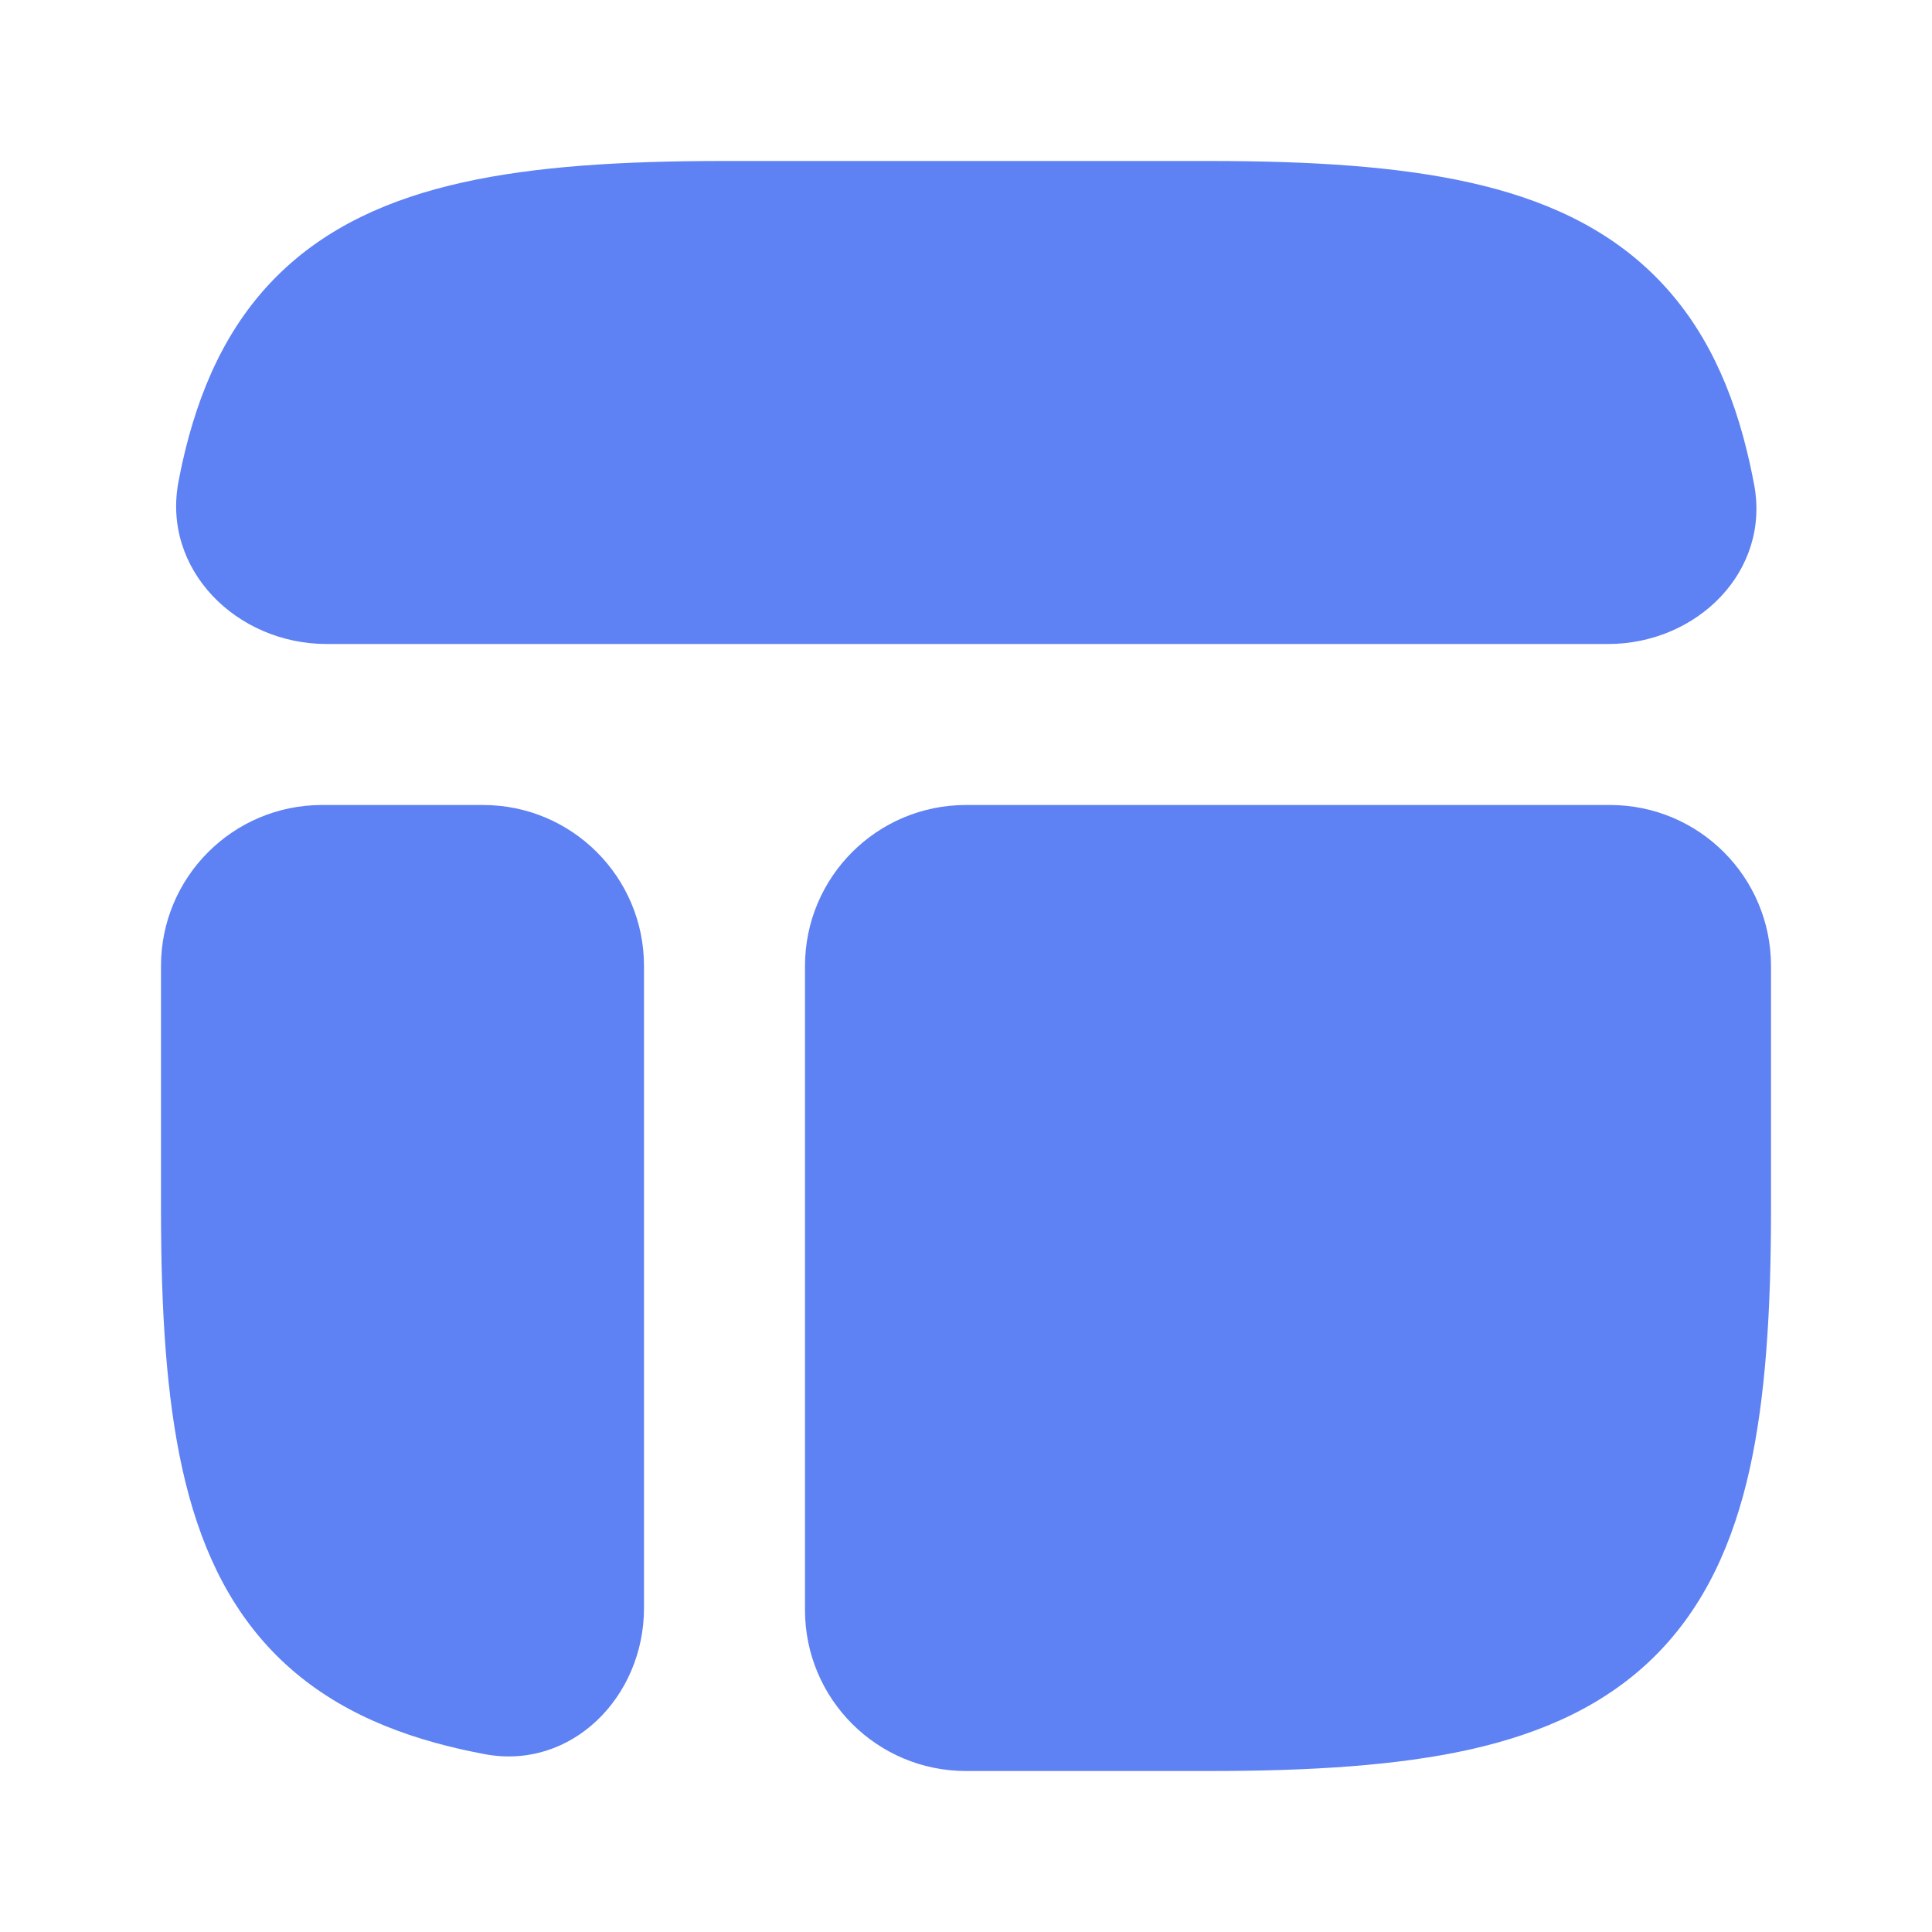
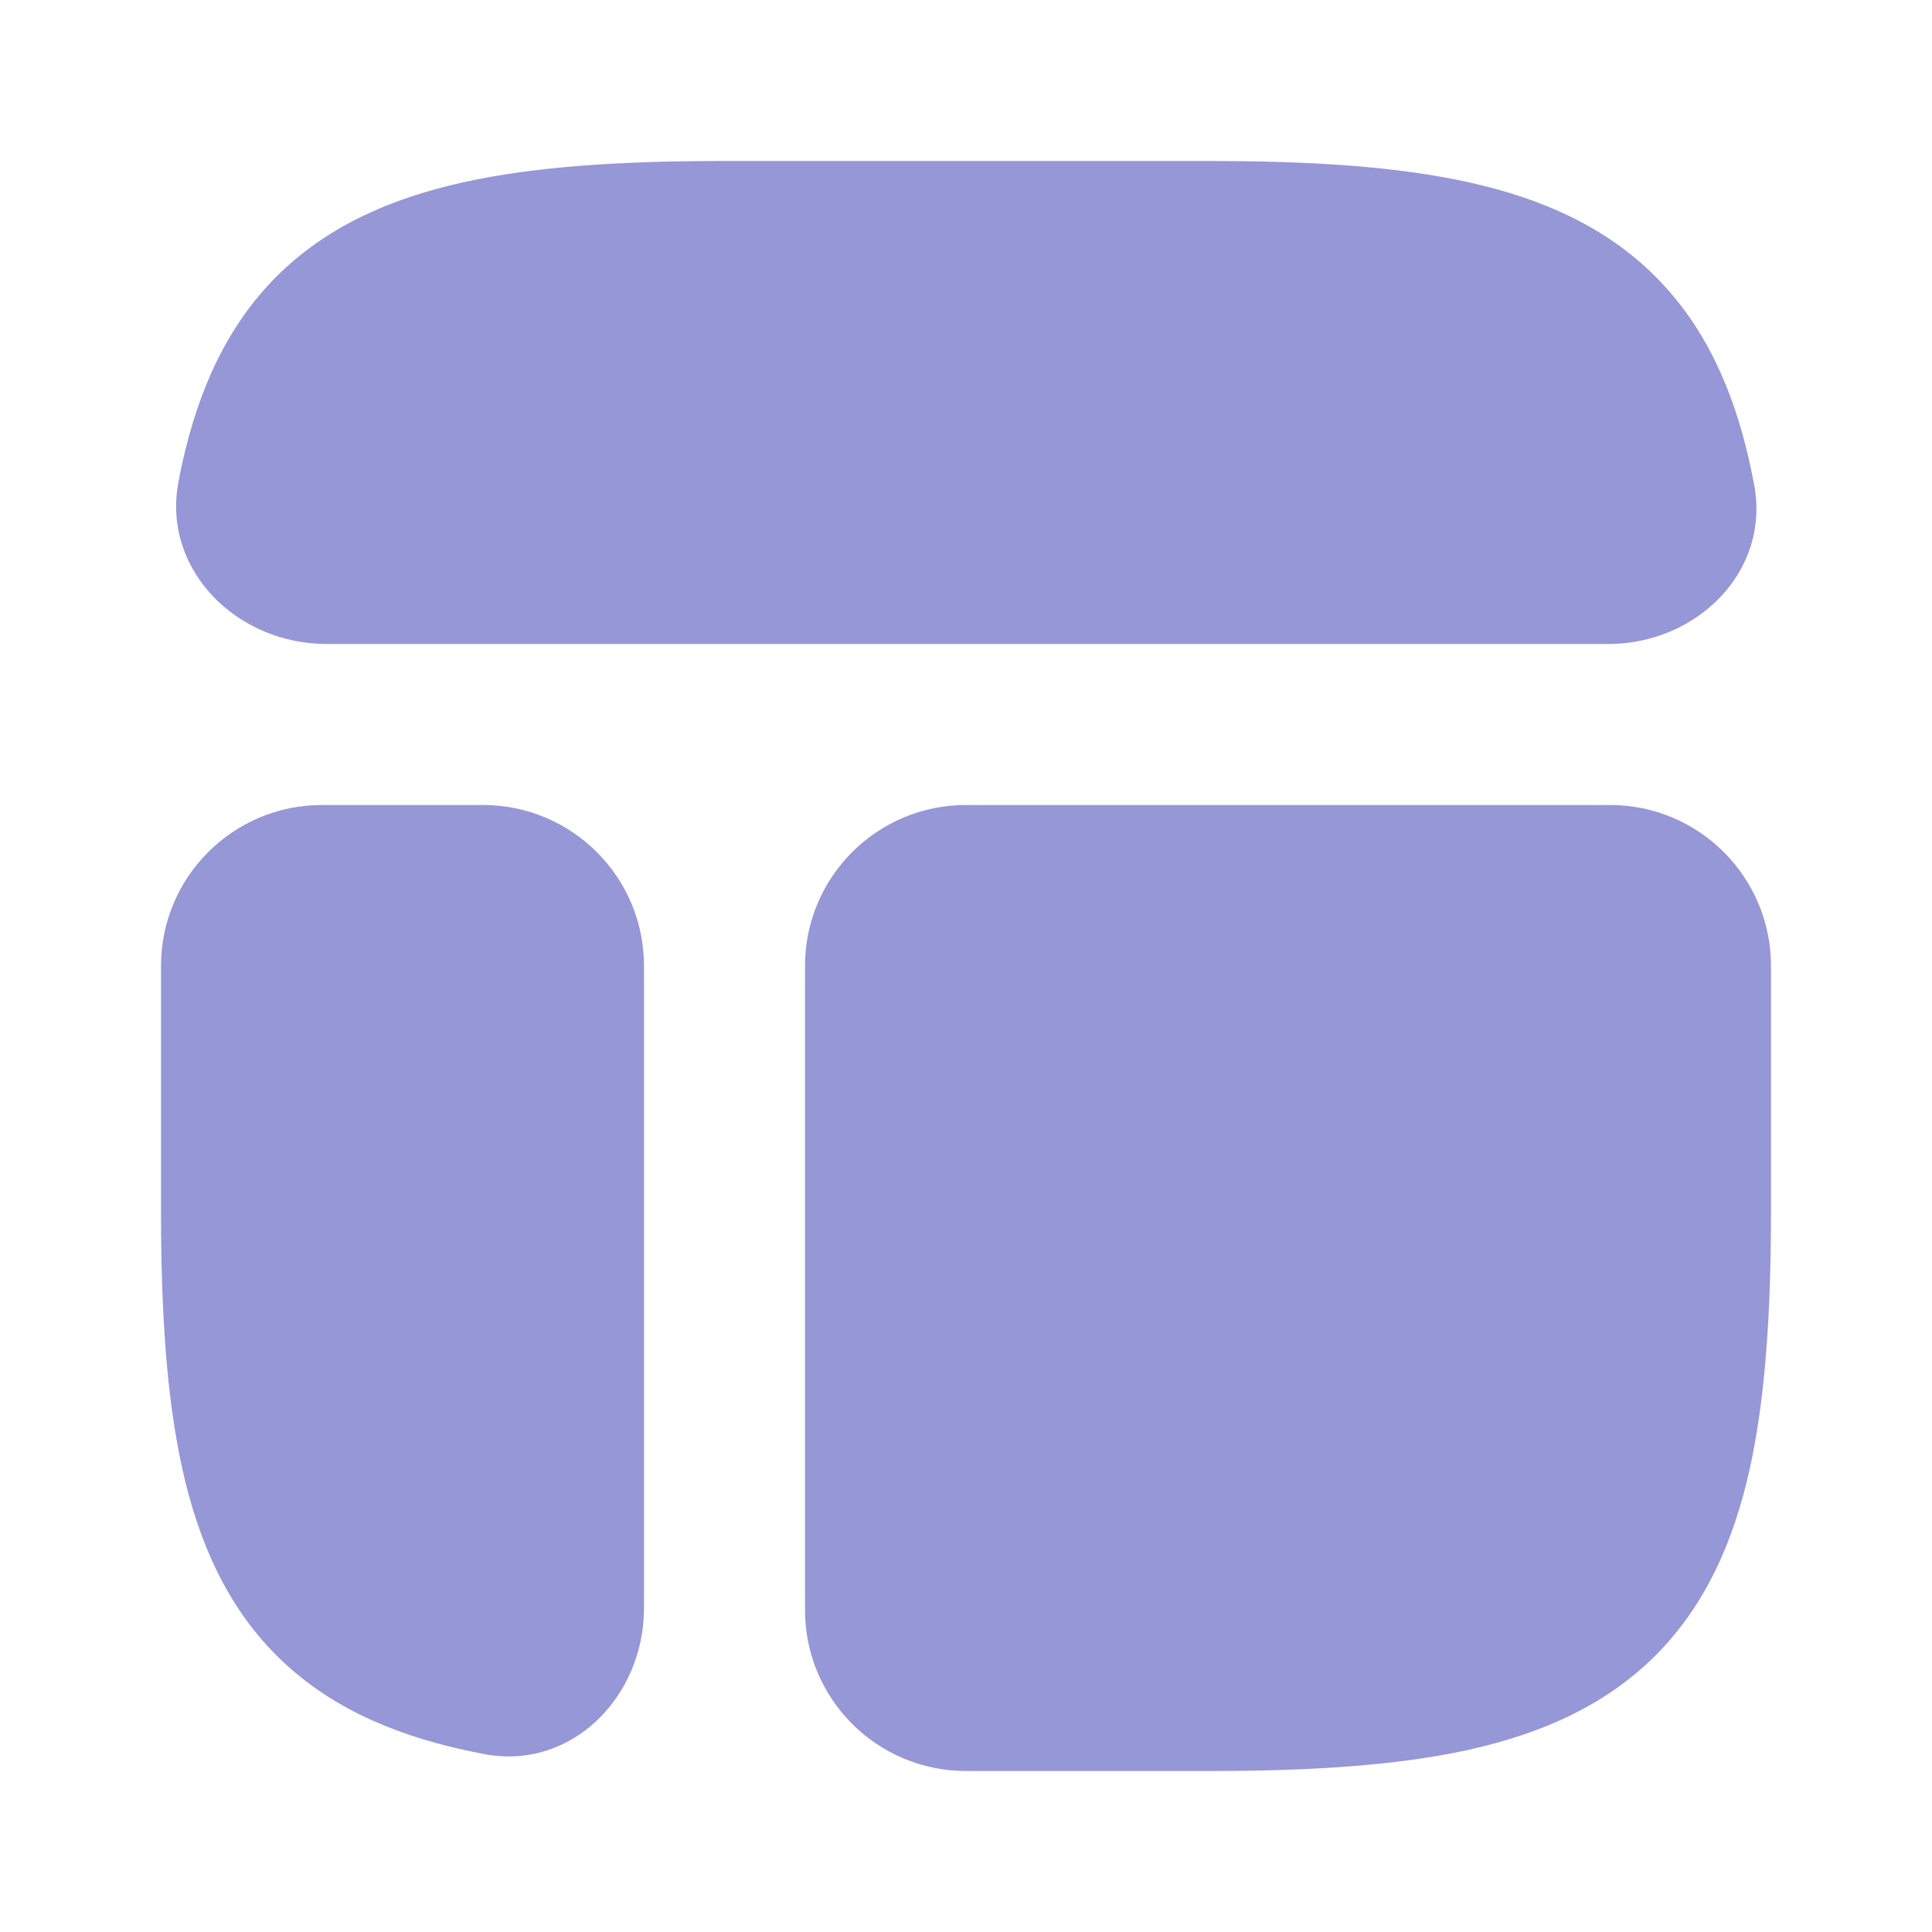
<svg xmlns="http://www.w3.org/2000/svg" width="800px" height="800px" viewBox="0 0 24 24" fill="none">
  <rect width="24" height="24" fill="none" />
-   <path d="M15.024 22C16.277 22 17.352 21.934 18.251 21.735C19.161 21.532 19.949 21.18 20.565 20.565C21.18 19.949 21.532 19.161 21.735 18.251C21.934 17.352 22 16.277 22 15.024V12C22 10.895 21.105 10 20 10H12C10.895 10 10 10.895 10 12V20C10 21.105 10.895 22 12 22H15.024Z" fill="#5e81f4" />
-   <path d="M2 15.024C2 16.277 2.066 17.352 2.266 18.251C2.468 19.161 2.82 19.949 3.435 20.565C4.051 21.18 4.839 21.532 5.749 21.735C5.836 21.754 5.924 21.772 6.012 21.789C7.096 21.998 8 21.081 8 19.976L8 12C8 10.895 7.105 10 6 10H4C2.895 10 2 10.895 2 12V15.024Z" fill="#5e81f4" />
-   <path d="M8.976 2C7.723 2 6.648 2.066 5.749 2.266C4.839 2.468 4.051 2.82 3.435 3.435C2.82 4.051 2.468 4.839 2.265 5.749C2.249 5.824 2.233 5.899 2.219 5.974C2.004 7.073 2.939 8 4.058 8H19.976C21.081 8 21.998 7.096 21.789 6.012C21.772 5.924 21.754 5.836 21.735 5.749C21.532 4.839 21.18 4.051 20.564 3.435C19.949 2.82 19.161 2.468 18.251 2.266C17.352 2.066 16.277 2 15.024 2H8.976Z" fill="#5e81f4" />
+   <path d="M15.024 22C16.277 22 17.352 21.934 18.251 21.735C19.161 21.532 19.949 21.18 20.565 20.565C21.18 19.949 21.532 19.161 21.735 18.251C21.934 17.352 22 16.277 22 15.024V12C22 10.895 21.105 10 20 10H12C10.895 10 10 10.895 10 12V20C10 21.105 10.895 22 12 22H15.024Z" fill="#9597D6" />
+   <path d="M2 15.024C2 16.277 2.066 17.352 2.266 18.251C2.468 19.161 2.82 19.949 3.435 20.565C4.051 21.18 4.839 21.532 5.749 21.735C5.836 21.754 5.924 21.772 6.012 21.789C7.096 21.998 8 21.081 8 19.976L8 12C8 10.895 7.105 10 6 10H4C2.895 10 2 10.895 2 12V15.024Z" fill="#9597D6" />
+   <path d="M8.976 2C7.723 2 6.648 2.066 5.749 2.266C4.839 2.468 4.051 2.82 3.435 3.435C2.82 4.051 2.468 4.839 2.265 5.749C2.249 5.824 2.233 5.899 2.219 5.974C2.004 7.073 2.939 8 4.058 8H19.976C21.081 8 21.998 7.096 21.789 6.012C21.772 5.924 21.754 5.836 21.735 5.749C21.532 4.839 21.18 4.051 20.564 3.435C19.949 2.82 19.161 2.468 18.251 2.266C17.352 2.066 16.277 2 15.024 2H8.976Z" fill="#9597D6" />
</svg>
